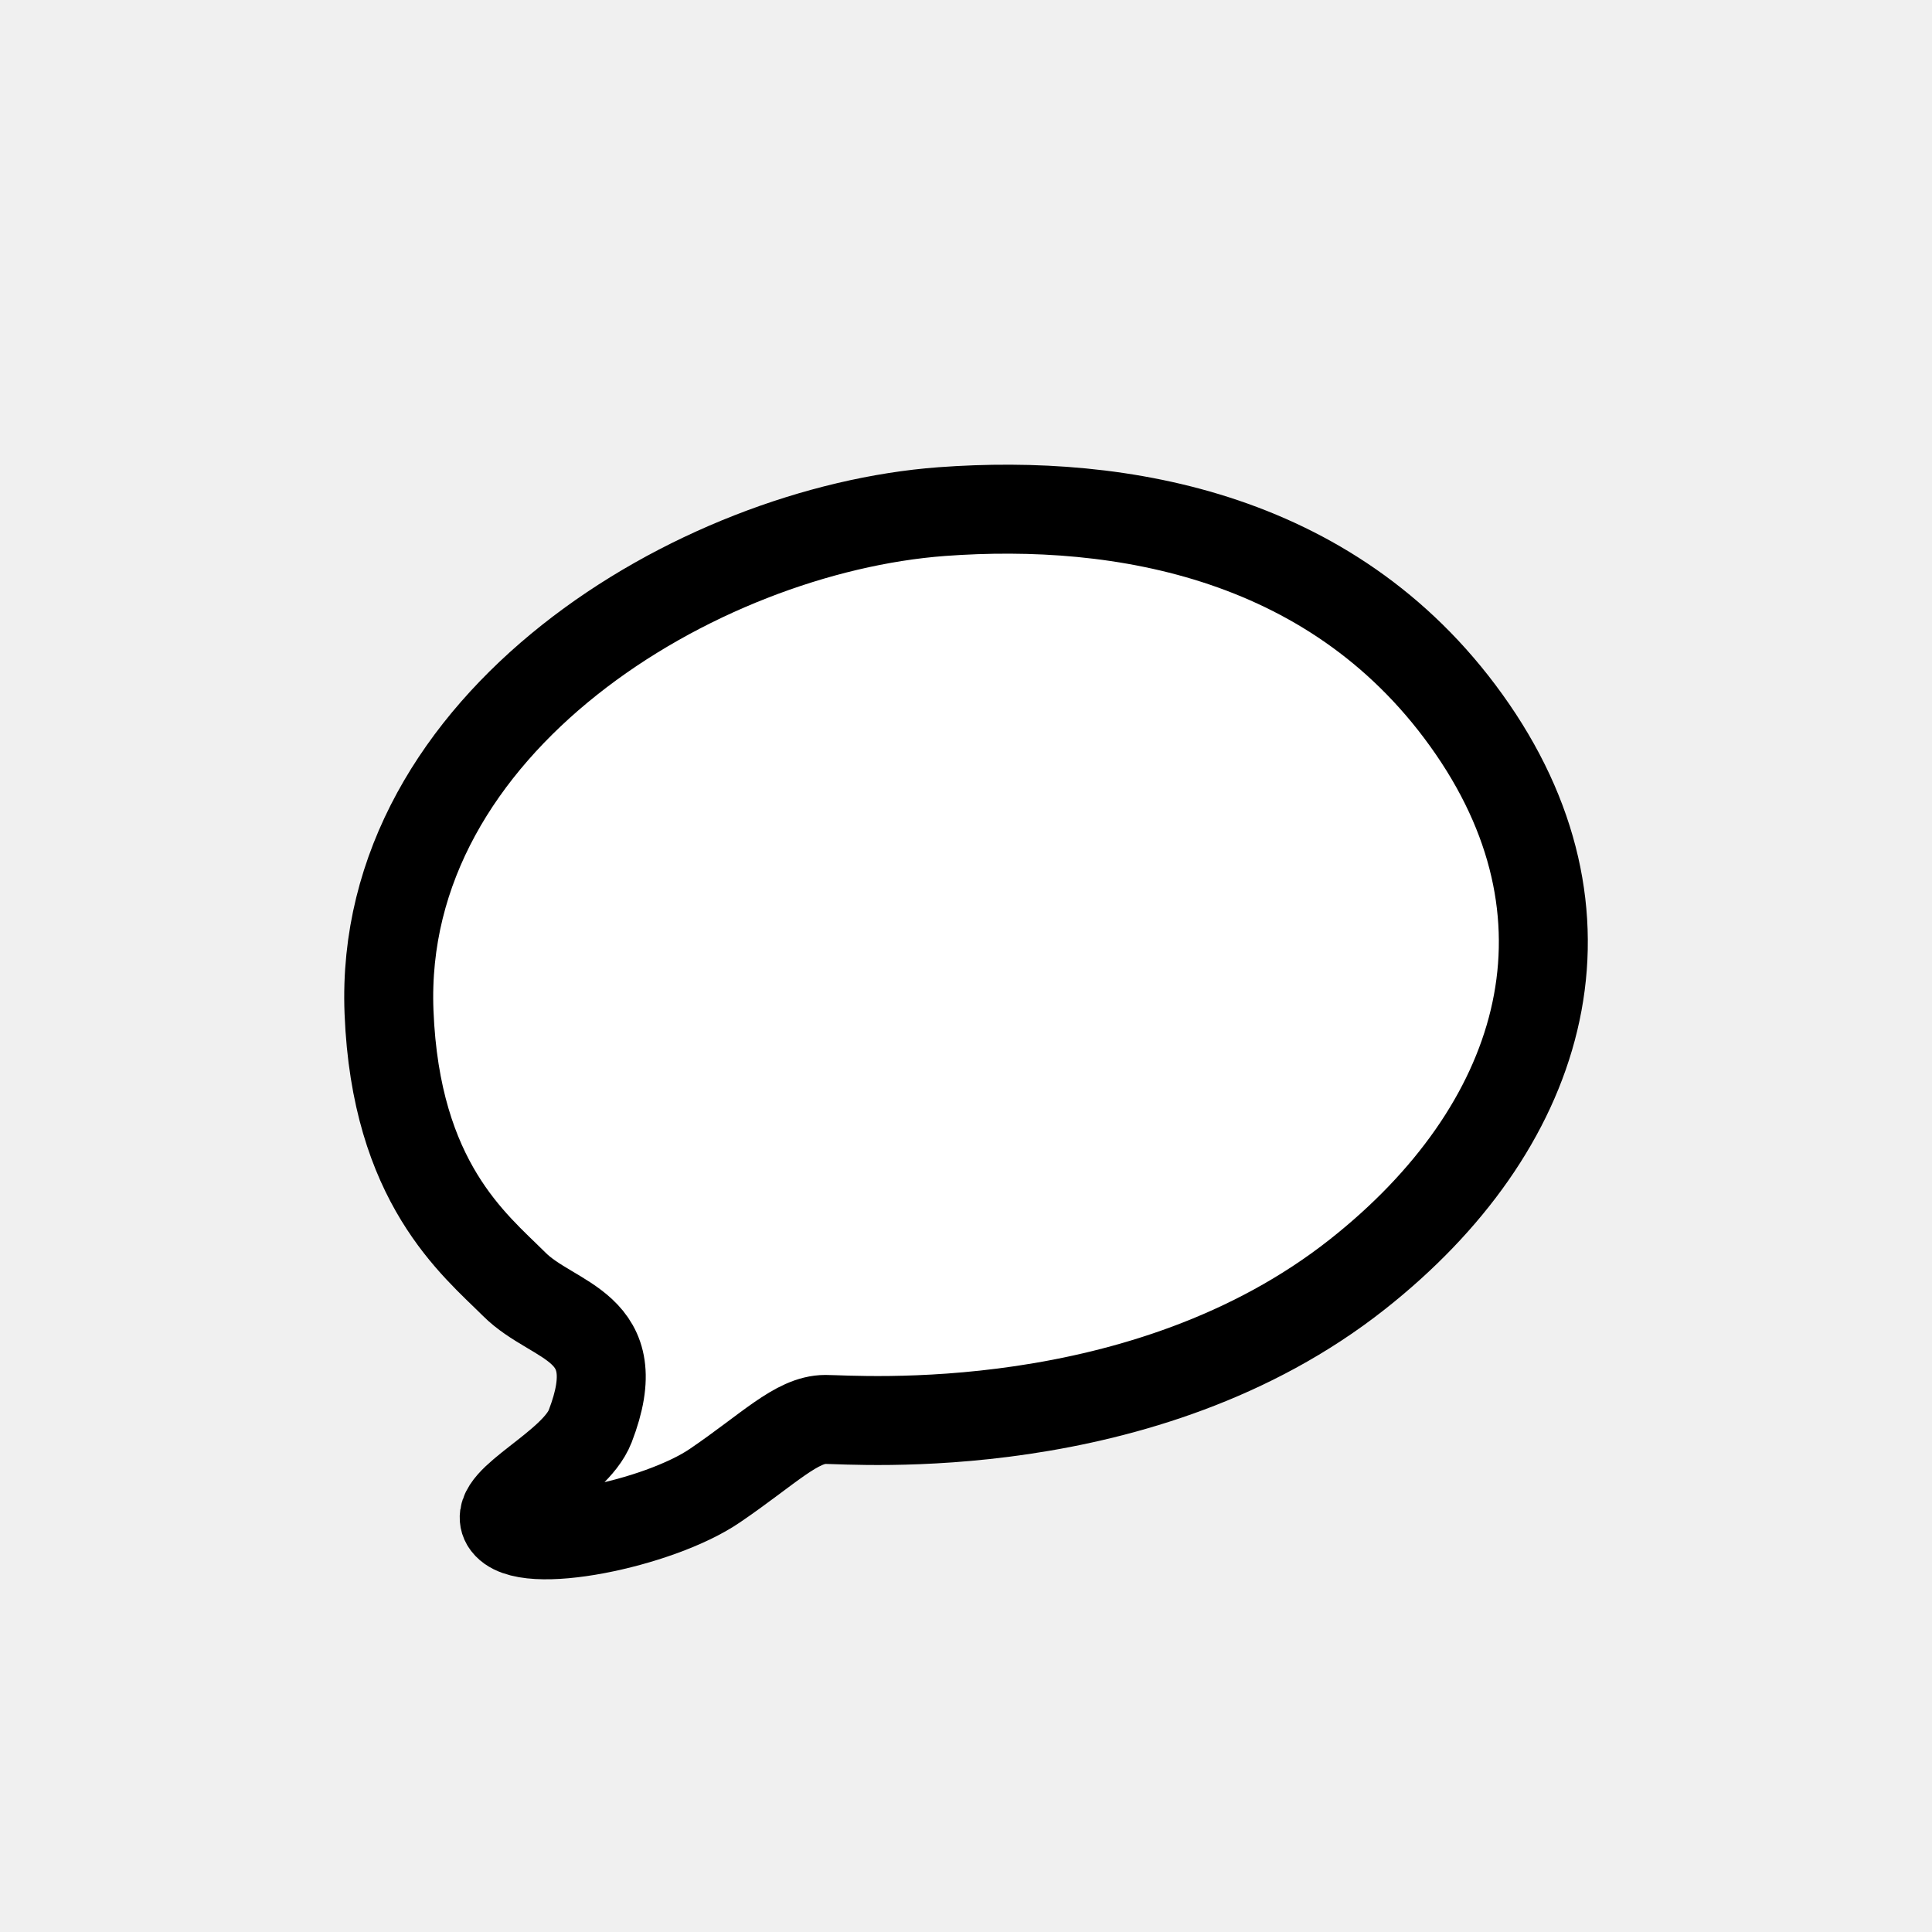
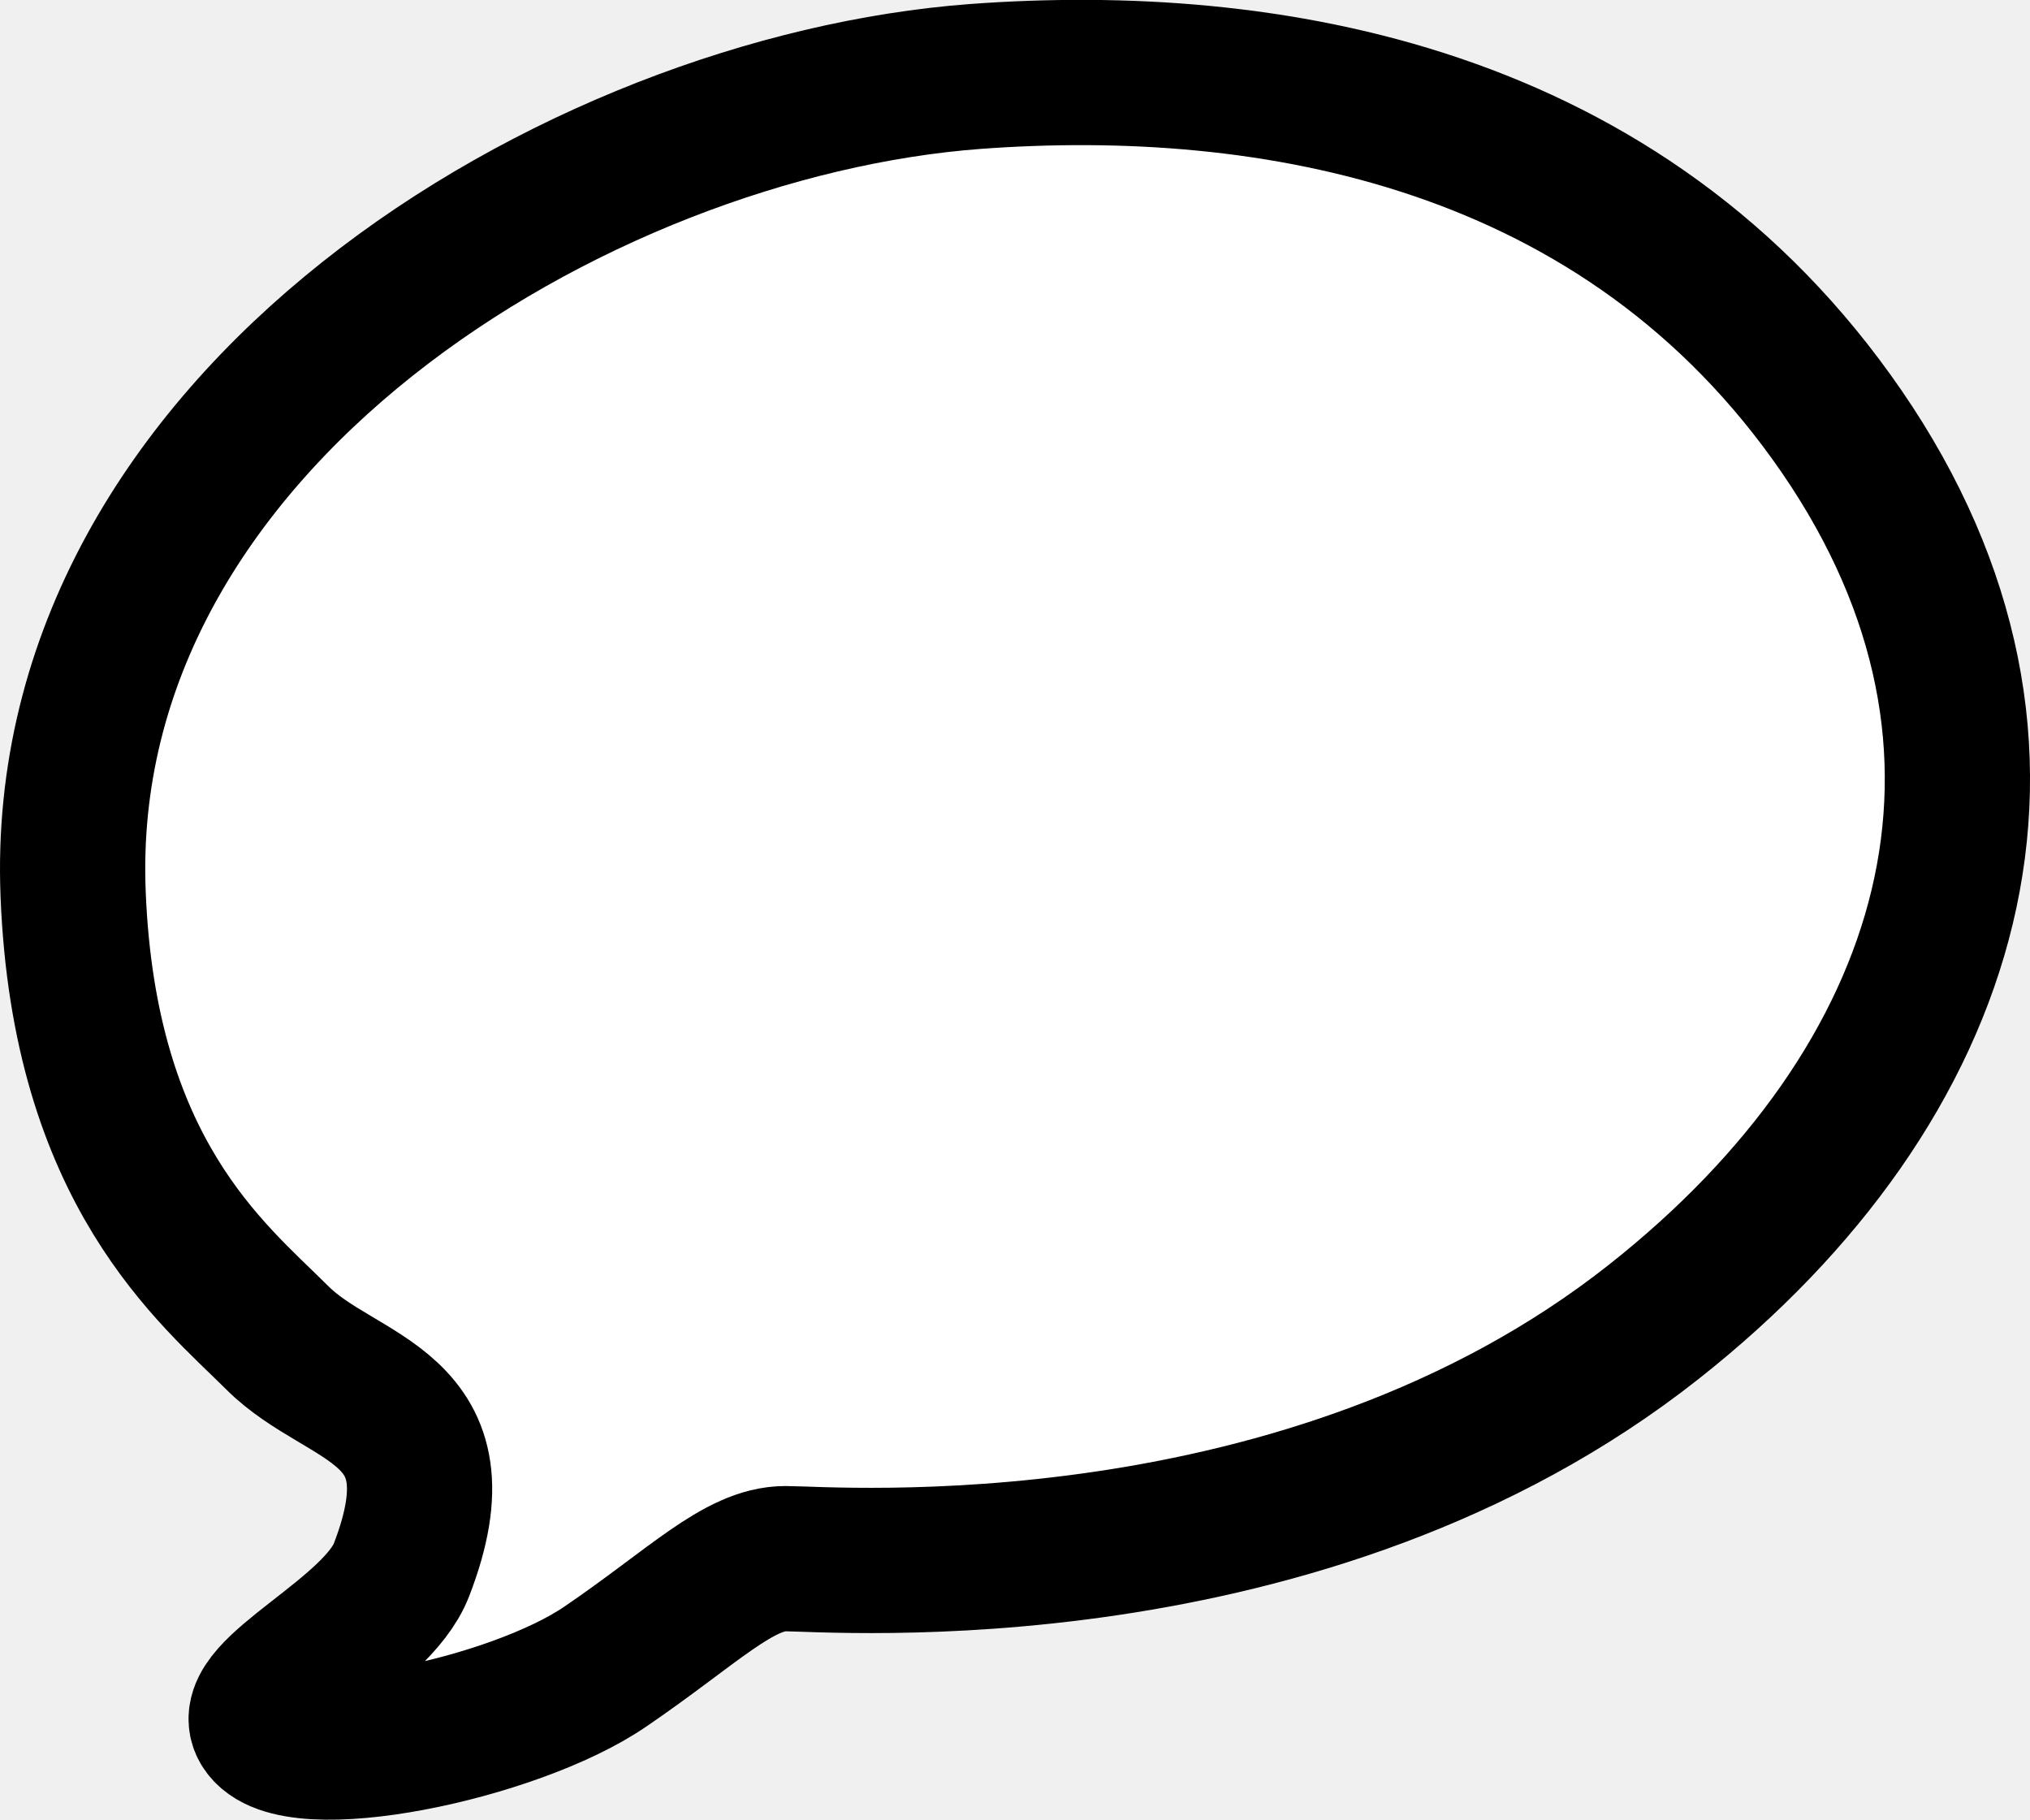
- <svg xmlns="http://www.w3.org/2000/svg" version="1.1" id="Icon" width="76" height="76" viewBox="0 0 76 76" overflow="visible" enable-background="new 0 0 76 76" xml:space="preserve">
-   <path fill="#FFFFFF" stroke="#000000" stroke-width="3.5" d="M19.888,59.896c0.682,1.152,6.027,0.059,8.246-1.463  c2.102-1.432,3.207-2.596,4.336-2.596c1.133,0,12.54,0.92,20.935-5.715c7.225-5.707,9.773-13.788,4.52-21.437  c-5.252-7.644-13.832-9.08-20.878-8.56c-9.615,0.717-22.197,8.285-21.744,19.688c0.264,6.711,3.357,9.143,4.922,10.703  c1.562,1.566,4.545,1.566,2.992,5.588C22.606,57.683,19.378,59.022,19.888,59.896z" />
+ <svg xmlns="http://www.w3.org/2000/svg" version="1.1" id="Icon" width="48.92" height="43.846" viewBox="0 0 48.92 43.846" overflow="visible" enable-background="new 0 0 48.92 43.846" xml:space="preserve">
+   <path id="Bubble" fill="#FFFFFF" stroke="#000000" stroke-width="3.5" d="M6.348,41.615c0.682,1.151,6.027,0.059,8.246-1.464  c2.102-1.432,3.207-2.596,4.336-2.596c1.133,0,12.54,0.92,20.935-5.715c7.225-5.707,9.772-13.788,4.52-21.438  c-5.252-7.644-13.831-9.079-20.878-8.56C13.891,2.562,1.309,10.13,1.762,21.533c0.264,6.711,3.357,9.143,4.922,10.702  c1.562,1.566,4.545,1.566,2.992,5.589C9.066,39.402,5.838,40.742,6.348,41.615z" />
</svg>
